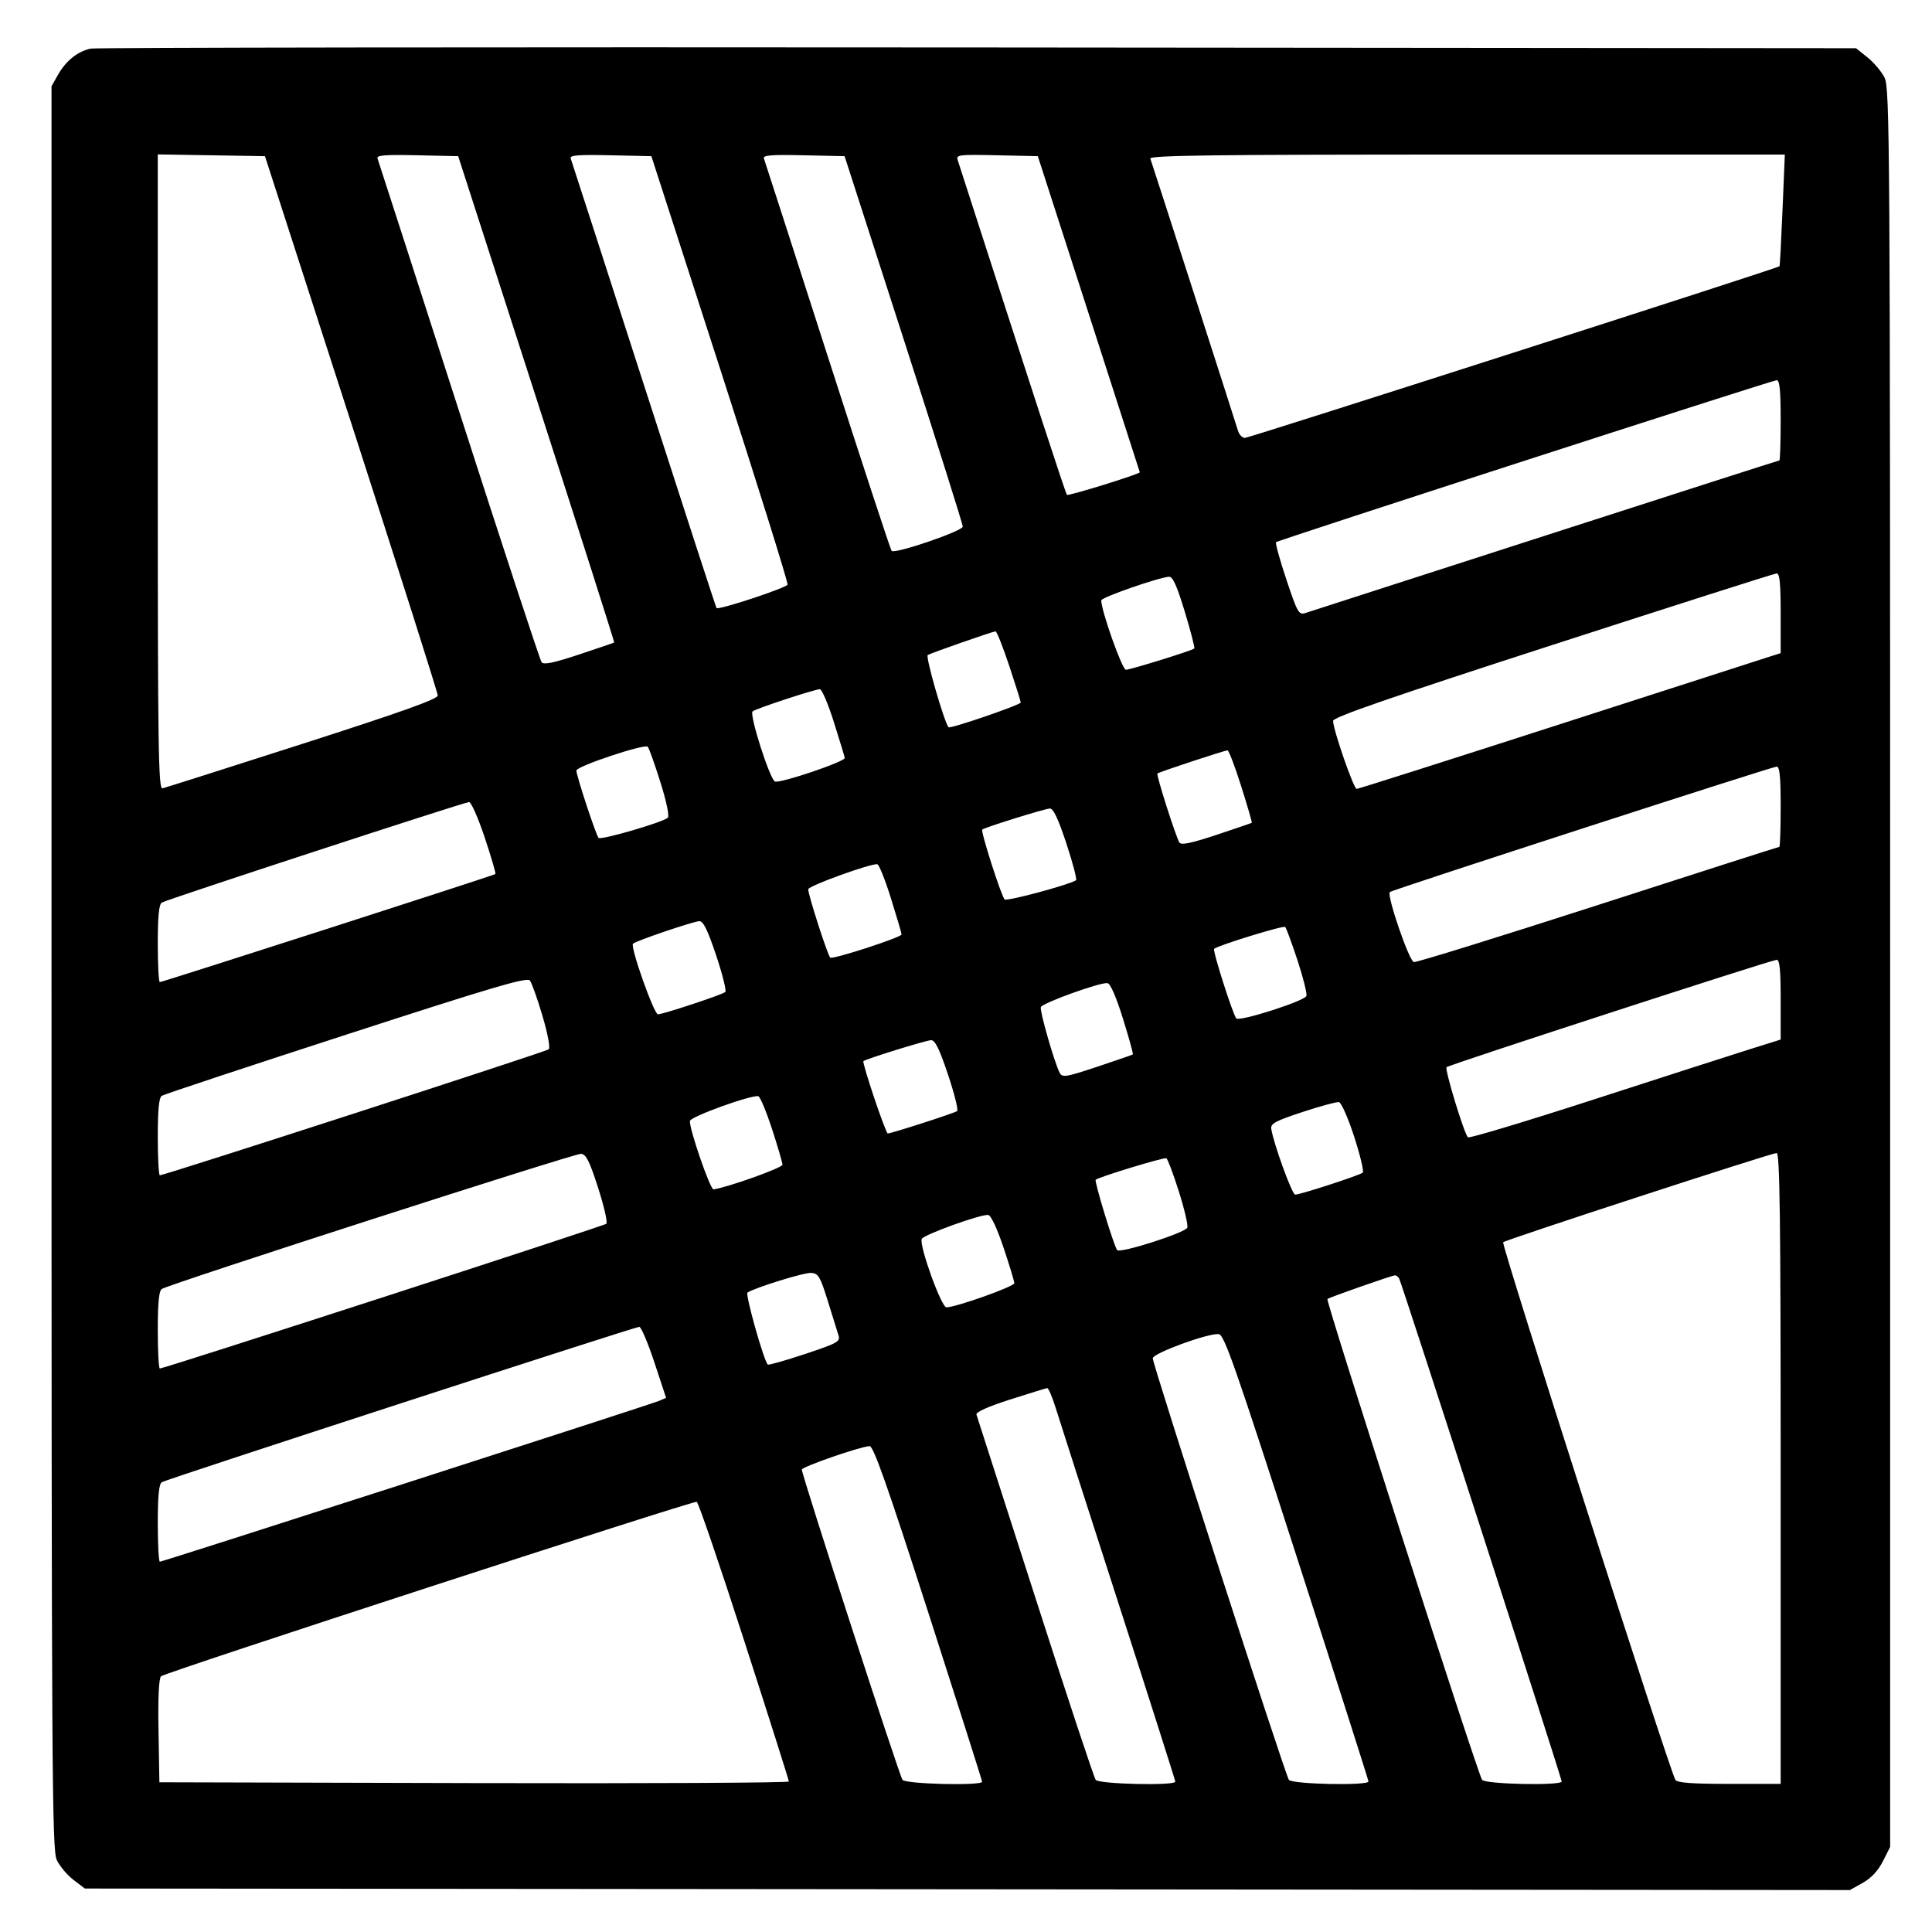
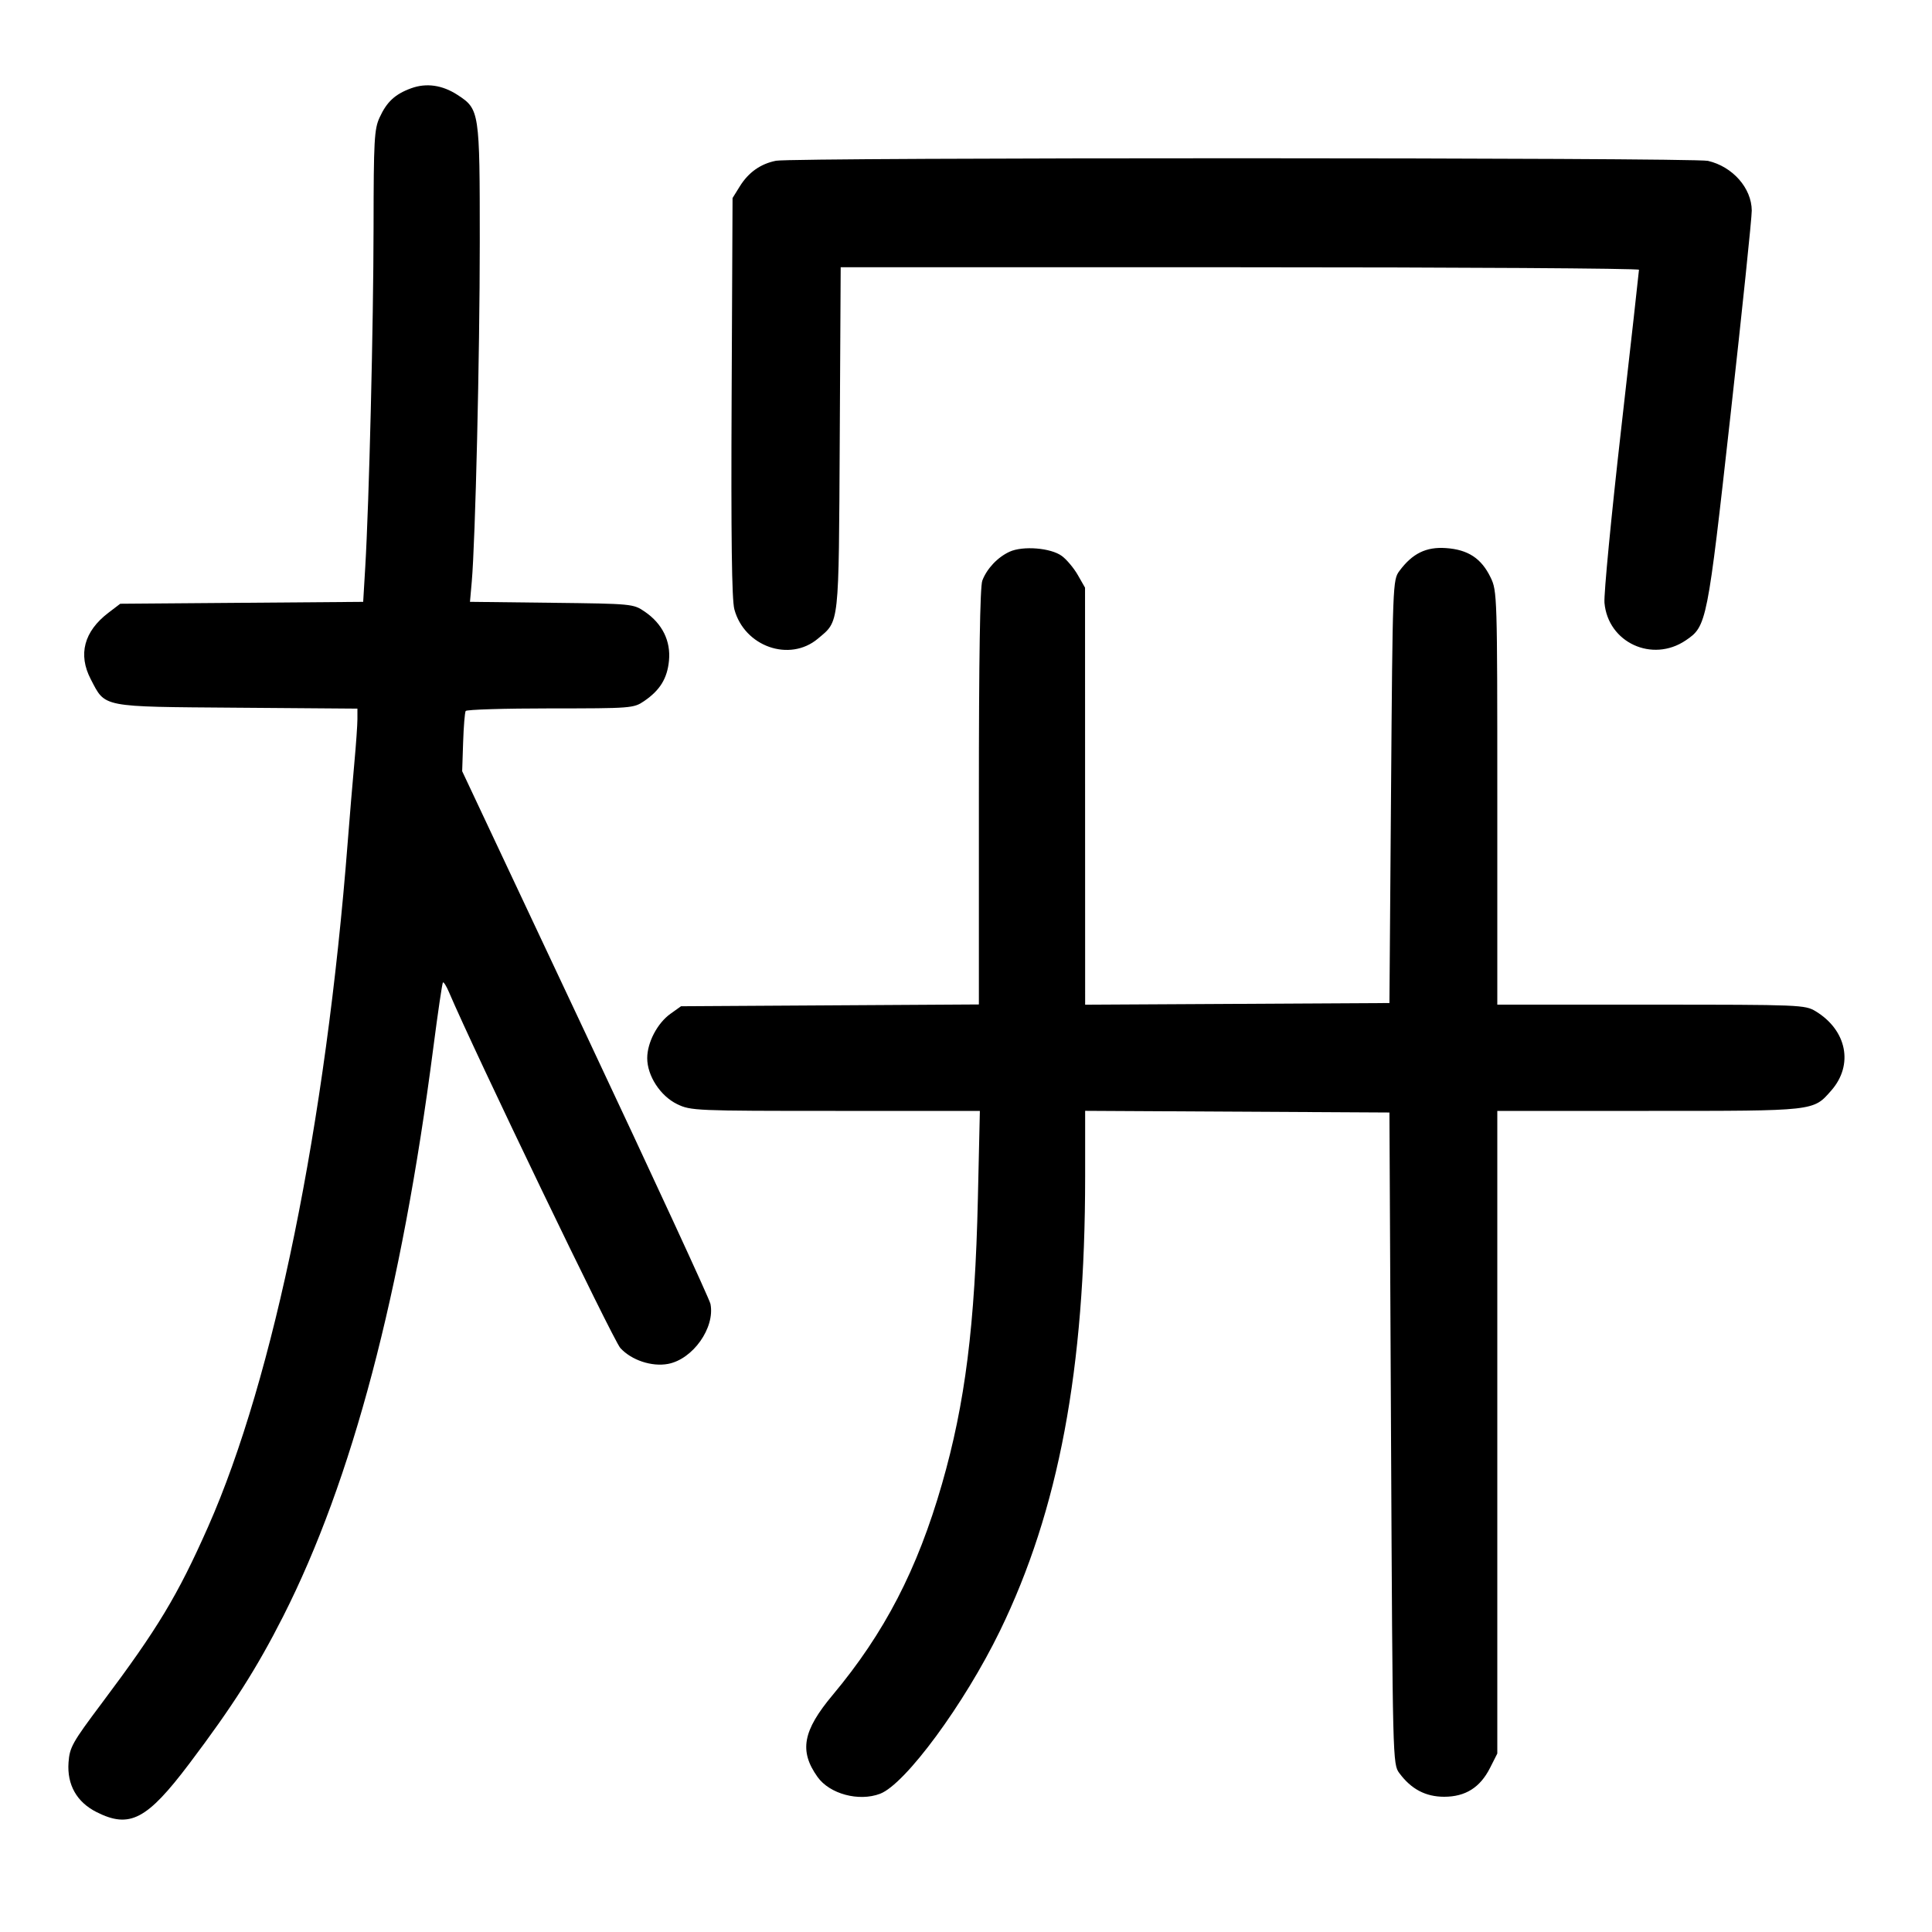
<svg xmlns="http://www.w3.org/2000/svg" width="1000" height="1000" viewBox="0 0 1000 1000" version="1.1" id="svg5">
-   <path d="M46.989 25.157 C 40.310 26.523,34.197 31.379,30.113 38.560 L 26.667 44.621 26.667 500.808 C 26.667 920.246,26.887 957.460,29.401 962.759 C 30.905 965.928,34.784 970.542,38.021 973.011 L 43.907 977.500 500.704 977.894 L 957.500 978.289 964.167 974.554 C 968.556 972.095,972.114 968.282,974.583 963.390 L 978.333 955.960 978.331 500.897 C 978.328 70.950,978.167 45.518,975.414 40.119 C 973.811 36.975,969.839 32.279,966.586 29.682 L 960.671 24.961 506.250 24.564 C 256.318 24.345,49.651 24.612,46.989 25.157 M181.859 219.167 C 206.453 295.250,226.582 358.625,226.591 360.000 C 226.602 361.829,207.802 368.541,156.574 385.000 C 118.056 397.375,85.445 407.742,84.104 408.039 C 81.978 408.509,81.667 387.576,81.667 244.249 L 81.667 79.919 109.405 80.376 L 137.143 80.833 181.859 219.167 M277.728 206.547 C 300.040 275.689,318.117 332.396,317.898 332.562 C 317.679 332.729,309.474 335.529,299.665 338.784 C 286.534 343.142,281.434 344.193,280.330 342.769 C 279.506 341.704,260.241 283.083,237.518 212.500 C 214.796 141.917,195.845 83.206,195.404 82.032 C 194.774 80.352,199.134 79.997,215.882 80.365 L 237.161 80.833 277.728 206.547 M372.709 190.833 C 392.266 251.333,407.986 301.628,407.641 302.599 C 407.037 304.302,371.955 315.880,370.879 314.732 C 370.587 314.421,353.665 262.417,333.274 199.167 C 312.883 135.917,295.840 83.206,295.401 82.032 C 294.774 80.352,299.134 79.997,315.878 80.365 L 337.151 80.833 372.709 190.833 M467.747 175.617 C 484.569 227.748,498.333 271.371,498.333 272.557 C 498.333 274.863,463.239 286.863,461.505 285.150 C 460.958 284.609,446.041 239.167,428.356 184.167 C 410.671 129.167,395.842 83.206,395.403 82.032 C 394.774 80.352,399.134 79.997,415.882 80.365 L 437.160 80.833 467.747 175.617 M563.548 162.500 C 578.054 207.417,589.940 244.292,589.961 244.446 C 590.086 245.344,552.968 256.857,552.252 256.141 C 551.550 255.439,536.468 209.227,495.701 82.866 C 494.811 80.110,496.254 79.932,515.959 80.366 L 537.175 80.833 563.548 162.500 M922.628 108.728 C 921.971 124.528,921.267 137.622,921.064 137.825 C 920.057 138.832,646.496 226.667,644.366 226.667 C 643.005 226.667,641.389 224.979,640.775 222.917 C 639.271 217.869,596.385 84.725,595.411 82.083 C 594.800 80.426,628.263 80.000,759.233 80.000 L 923.823 80.000 922.628 108.728 M921.667 217.500 C 921.667 228.958,921.365 238.333,920.996 238.333 C 920.627 238.333,866.065 255.850,799.746 277.258 C 733.427 298.667,677.550 316.695,675.575 317.321 C 672.260 318.370,671.510 317.035,665.819 299.957 C 662.428 289.782,660.020 281.092,660.466 280.645 C 661.518 279.593,916.839 196.977,919.583 196.800 C 921.146 196.700,921.667 201.873,921.667 217.500 M921.667 317.371 L 921.667 338.075 916.250 339.782 C 913.271 340.721,864.230 356.530,807.270 374.912 C 750.309 393.294,703.031 408.333,702.207 408.333 C 700.654 408.333,690.000 377.605,690.000 373.126 C 690.000 371.240,719.167 361.146,803.750 333.760 C 866.313 313.503,918.438 296.871,919.583 296.798 C 921.145 296.700,921.667 301.848,921.667 317.371 M613.267 316.695 C 616.328 326.795,618.532 335.336,618.166 335.676 C 617.006 336.754,585.059 346.667,582.745 346.667 C 580.850 346.667,570.000 316.095,570.000 310.757 C 570.000 309.224,599.561 298.919,605.101 298.520 C 607.010 298.383,609.185 303.223,613.267 316.695 M522.362 344.586 C 525.646 354.442,528.333 363.005,528.333 363.615 C 528.333 364.836,491.758 377.371,490.963 376.423 C 488.685 373.706,478.928 339.829,480.198 339.044 C 481.886 338.001,513.353 327.012,515.279 326.793 C 515.891 326.724,519.078 334.731,522.362 344.586 M431.609 373.750 C 434.573 383.146,437.111 391.490,437.249 392.292 C 437.573 394.174,403.892 405.571,401.133 404.512 C 398.505 403.504,387.752 369.885,389.526 368.223 C 390.966 366.874,421.385 356.841,424.360 356.734 C 425.384 356.697,428.646 364.354,431.609 373.750 M341.762 404.667 C 344.926 414.719,346.544 422.423,345.666 423.254 C 343.187 425.603,310.975 434.985,309.819 433.695 C 308.444 432.161,298.333 401.470,298.333 398.829 C 298.333 396.637,333.495 384.906,335.263 386.507 C 335.866 387.053,338.791 395.225,341.762 404.667 M642.441 406.944 C 645.683 417.180,648.147 425.699,647.917 425.876 C 647.688 426.053,639.446 428.871,629.603 432.138 C 616.606 436.452,611.370 437.543,610.480 436.123 C 608.601 433.126,598.375 401.069,599.075 400.370 C 599.806 399.638,633.631 388.469,635.358 388.389 C 636.013 388.358,639.200 396.708,642.441 406.944 M921.667 417.500 C 921.667 428.958,921.357 438.333,920.979 438.333 C 920.600 438.333,878.426 451.855,827.259 468.381 C 776.092 484.908,733.140 498.220,731.811 497.964 C 729.351 497.490,717.676 463.445,719.381 461.720 C 720.466 460.622,916.701 396.991,919.583 396.803 C 921.146 396.701,921.667 401.872,921.667 417.500 M250.868 433.438 C 254.247 443.579,256.747 452.116,256.423 452.408 C 255.655 453.100,84.100 508.333,82.719 508.333 C 82.140 508.333,81.667 499.378,81.667 488.432 C 81.667 474.391,82.277 468.133,83.741 467.182 C 86.082 465.660,239.760 415.381,242.779 415.149 C 243.849 415.067,247.489 423.297,250.868 433.438 M551.981 436.660 C 555.311 446.740,557.540 455.283,556.934 455.645 C 552.729 458.157,521.013 466.659,519.987 465.550 C 518.173 463.587,507.506 430.265,508.415 429.397 C 509.549 428.313,540.456 418.674,543.380 418.492 C 545.184 418.379,547.689 423.671,551.981 436.660 M461.204 465.129 C 464.190 474.683,466.641 483.025,466.650 483.666 C 466.671 485.142,431.316 496.647,429.744 495.675 C 428.539 494.930,418.333 463.286,418.333 460.295 C 418.333 458.543,451.264 446.637,454.136 447.351 C 455.037 447.575,458.217 455.575,461.204 465.129 M370.679 494.507 C 373.964 504.319,376.093 512.851,375.410 513.466 C 373.868 514.854,343.212 525.000,340.560 525.000 C 338.471 525.000,326.104 490.022,327.637 488.451 C 329.014 487.042,358.715 476.950,361.936 476.798 C 364.006 476.700,366.212 481.169,370.679 494.507 M671.616 497.140 C 674.566 506.109,676.619 514.387,676.178 515.536 C 675.172 518.157,641.546 528.917,639.911 527.141 C 638.163 525.241,627.523 491.905,628.415 491.119 C 630.468 489.309,664.308 478.891,665.209 479.792 C 665.783 480.365,668.666 488.171,671.616 497.140 M921.667 517.371 L 921.667 538.074 905.417 543.176 C 896.479 545.982,860.297 557.633,825.011 569.066 C 789.725 580.500,760.372 589.325,759.782 588.678 C 757.699 586.393,747.677 553.434,748.741 552.370 C 749.974 551.137,916.402 497.003,919.583 496.800 C 921.145 496.700,921.667 501.848,921.667 517.371 M280.784 525.812 C 283.528 535.105,284.880 542.373,284.006 543.136 C 282.605 544.359,85.118 608.333,82.744 608.333 C 82.152 608.333,81.667 599.378,81.667 588.432 C 81.667 574.360,82.276 568.135,83.746 567.182 C 84.890 566.440,127.828 552.203,179.163 535.543 C 255.640 510.724,272.821 505.663,274.278 507.527 C 275.256 508.778,278.183 517.006,280.784 525.812 M581.247 527.257 C 584.345 537.204,586.644 545.535,586.356 545.771 C 586.069 546.006,577.769 548.875,567.912 552.147 C 551.632 557.550,549.853 557.839,548.501 555.298 C 545.841 550.297,538.077 523.269,538.735 521.296 C 539.440 519.179,569.413 508.375,573.224 508.864 C 574.722 509.056,577.720 515.928,581.247 527.257 M490.679 556.174 C 493.964 565.986,496.093 574.494,495.410 575.082 C 494.247 576.081,461.429 586.667,459.495 586.667 C 458.411 586.667,446.083 550.009,446.911 549.247 C 448.143 548.112,479.296 538.464,481.936 538.400 C 483.990 538.351,486.248 542.941,490.679 556.174 M399.573 584.300 C 402.547 593.393,404.984 601.749,404.990 602.868 C 404.998 604.455,376.773 614.543,369.324 615.616 C 367.607 615.863,356.550 583.737,357.125 580.172 C 357.484 577.945,388.891 566.605,392.500 567.400 C 393.417 567.602,396.600 575.207,399.573 584.300 M700.908 588.299 C 704.021 597.905,706.028 606.293,705.367 606.938 C 704.006 608.268,673.103 618.333,670.382 618.333 C 668.775 618.333,659.222 592.055,658.004 584.286 C 657.579 581.577,660.120 580.208,674.167 575.577 C 683.333 572.555,691.827 570.252,693.041 570.458 C 694.255 570.664,697.795 578.693,700.908 588.299 M309.592 614.833 C 312.659 624.366,314.567 632.729,313.834 633.418 C 312.594 634.583,85.085 708.333,82.733 708.333 C 82.146 708.333,81.667 699.378,81.667 688.432 C 81.667 674.375,82.277 668.134,83.744 667.182 C 87.789 664.556,297.551 596.921,300.758 597.208 C 303.357 597.441,305.147 601.012,309.592 614.833 M921.667 760.000 L 921.667 923.333 895.098 923.333 C 875.674 923.333,868.167 922.773,867.182 921.250 C 864.307 916.809,776.936 644.100,778.031 642.988 C 779.305 641.694,916.219 597.022,919.583 596.802 C 921.237 596.695,921.667 630.372,921.667 760.000 M610.166 616.679 C 613.048 625.769,615.019 634.212,614.548 635.442 C 613.541 638.066,579.786 648.868,578.237 647.062 C 576.647 645.208,566.339 611.439,567.123 610.655 C 568.519 609.259,602.547 598.897,603.714 599.512 C 604.381 599.864,607.285 607.589,610.166 616.679 M519.435 645.769 C 522.496 654.901,525.000 663.179,525.000 664.165 C 525.000 665.915,494.771 676.667,489.852 676.667 C 487.252 676.667,475.816 645.051,477.063 641.310 C 477.769 639.194,507.727 628.370,511.518 628.862 C 512.917 629.043,516.125 635.895,519.435 645.769 M428.451 673.333 C 430.864 681.125,433.353 689.116,433.982 691.092 C 435.036 694.408,433.706 695.155,416.624 700.848 C 406.449 704.238,397.799 706.688,397.402 706.291 C 395.278 704.167,385.614 669.817,386.915 669.013 C 391.345 666.275,416.405 658.557,419.948 658.839 C 423.585 659.129,424.572 660.812,428.451 673.333 M724.163 661.661 C 725.370 663.614,808.302 920.243,808.321 922.083 C 808.344 924.346,768.908 923.549,767.127 921.250 C 764.920 918.401,686.097 673.348,687.073 672.371 C 687.863 671.582,719.858 660.360,721.985 660.126 C 722.618 660.057,723.599 660.748,724.163 661.661 M338.679 705.089 L 344.765 723.512 341.133 725.084 C 336.713 726.997,84.258 808.333,82.741 808.333 C 82.150 808.333,81.667 799.378,81.667 788.432 C 81.667 774.378,82.277 768.134,83.743 767.182 C 86.018 765.704,328.104 686.935,330.880 686.769 C 331.822 686.713,335.331 694.957,338.679 705.089 M671.199 805.833 C 691.607 869.083,708.312 921.396,708.319 922.083 C 708.345 924.347,668.908 923.549,667.132 921.250 C 665.231 918.789,596.667 706.470,596.667 703.045 C 596.667 700.471,625.174 690.020,630.796 690.533 C 633.640 690.792,639.174 706.585,671.199 805.833 M546.423 728.750 C 548.196 734.479,562.851 780.083,578.990 830.092 C 595.129 880.101,608.333 921.539,608.333 922.176 C 608.333 924.376,568.862 923.490,567.131 921.250 C 566.245 920.104,552.151 877.542,535.810 826.667 C 519.469 775.792,505.788 733.273,505.408 732.180 C 504.971 730.923,511.350 728.070,522.776 724.410 C 532.707 721.229,541.366 718.560,542.016 718.480 C 542.667 718.399,544.650 723.021,546.423 728.750 M480.504 834.721 C 495.810 882.234,508.333 921.609,508.333 922.221 C 508.333 924.391,468.840 923.460,467.132 921.250 C 465.497 919.134,414.976 763.427,415.029 760.670 C 415.058 759.206,444.928 748.838,450.087 748.502 C 452.068 748.373,459.202 768.597,480.504 834.721 M385.197 849.238 C 397.903 888.615,408.307 921.400,408.316 922.092 C 408.326 922.784,335.021 923.159,245.417 922.925 L 82.500 922.500 82.040 895.960 C 81.741 878.773,82.206 868.794,83.358 867.642 C 85.278 865.722,358.205 776.833,360.631 777.338 C 361.436 777.506,372.491 809.861,385.197 849.238 " stroke="none" fill-rule="evenodd" fill="#000000" />
+   <path d="M212.806 45.694 C 204.473 48.737,200.208 52.689,196.468 60.833 C 193.718 66.823,193.401 72.581,193.354 117.500 C 193.301 167.703,191.034 260.368,189.044 293.676 L 187.979 311.518 125.107 312.009 L 62.235 312.500 56.083 317.194 C 43.478 326.813,40.309 338.776,46.976 351.569 C 54.664 366.322,51.825 365.769,122.620 366.308 L 185.000 366.783 185.005 372.141 C 185.007 375.089,184.285 385.375,183.400 395.000 C 182.514 404.625,180.976 423.000,179.980 435.833 C 168.675 581.591,141.814 713.287,107.678 790.331 C 91.914 825.911,81.637 842.967,52.781 881.439 C 37.410 901.933,36.028 904.395,35.468 912.272 C 34.651 923.780,39.717 932.755,49.943 937.917 C 67.115 946.584,76.051 941.920,98.006 912.832 C 120.400 883.163,132.943 863.480,146.542 836.667 C 182.183 766.393,207.849 669.242,224.252 542.524 C 226.624 524.203,228.877 508.901,229.260 508.518 C 229.643 508.135,231.043 510.374,232.372 513.494 C 245.641 544.651,317.403 693.689,321.079 697.726 C 326.813 704.021,337.355 707.534,345.772 705.955 C 358.652 703.539,370.192 687.210,367.728 674.889 C 367.233 672.415,338.116 609.366,303.023 534.779 L 239.218 399.167 239.711 384.260 C 239.981 376.062,240.576 368.749,241.033 368.010 C 241.490 367.271,261.208 366.667,284.852 366.667 C 326.689 366.667,327.988 366.566,333.350 362.917 C 341.604 357.299,345.376 351.174,346.263 341.951 C 347.240 331.785,342.831 322.839,333.788 316.638 C 327.807 312.537,327.379 312.496,285.505 312.003 L 243.257 311.506 244.173 301.170 C 246.053 279.940,248.325 183.790,248.329 125.252 C 248.334 57.487,248.191 56.543,236.823 49.130 C 228.963 44.004,220.678 42.819,212.806 45.694 M401.667 83.203 C 393.691 84.779,387.443 89.191,382.946 96.422 L 379.167 102.500 378.690 205.431 C 378.352 278.220,378.765 310.415,380.100 315.371 C 385.298 334.674,408.694 342.896,423.344 330.568 C 434.547 321.142,434.116 325.085,434.652 227.083 L 435.137 138.333 641.735 138.333 C 755.364 138.333,848.333 138.916,848.333 139.628 C 848.333 140.340,844.159 177.653,839.057 222.545 C 833.955 267.437,830.092 307.698,830.472 312.013 C 832.286 332.583,855.216 343.179,872.542 331.453 C 883.422 324.090,883.685 322.767,895.696 215.000 C 901.775 160.458,906.730 112.757,906.708 108.996 C 906.638 97.368,896.825 86.228,884.038 83.262 C 876.450 81.503,410.562 81.445,401.667 83.203 M522.500 285.594 C 516.326 288.452,510.791 294.332,508.444 300.525 C 507.252 303.672,506.667 340.573,506.667 412.561 L 506.667 519.904 429.583 520.369 L 352.500 520.833 347.046 524.724 C 340.254 529.568,335.000 539.591,335.000 547.704 C 335.000 556.841,341.811 567.299,350.503 571.507 C 357.500 574.894,359.984 575.000,432.448 575.000 L 507.177 575.000 506.149 620.417 C 504.665 685.970,499.580 726.365,487.547 768.172 C 474.800 812.456,457.799 845.271,431.000 877.315 C 415.496 895.852,413.567 906.285,423.153 919.747 C 429.429 928.560,444.550 932.623,455.534 928.447 C 468.615 923.474,499.165 881.962,517.557 844.167 C 547.981 781.649,561.667 708.689,561.667 609.018 L 561.667 574.967 640.417 575.400 L 719.167 575.833 720.000 744.462 C 720.829 912.304,720.850 913.112,724.320 917.795 C 730.451 926.069,737.917 930.000,747.500 930.000 C 758.506 930.000,766.118 925.208,771.250 915.050 L 775.000 907.627 775.000 741.314 L 775.000 575.000 853.387 575.000 C 939.916 575.000,938.455 575.163,947.860 564.451 C 959.480 551.217,955.974 533.307,939.839 523.470 C 934.308 520.099,932.184 520.012,854.583 520.006 L 775.000 520.000 775.000 413.026 C 775.000 307.992,774.937 305.922,771.524 298.871 C 766.749 289.009,759.874 284.486,748.442 283.687 C 738.154 282.968,731.049 286.458,724.320 295.538 C 720.886 300.171,720.821 301.907,720.000 409.705 L 719.167 519.167 640.417 519.600 L 561.667 520.033 561.639 412.100 L 561.612 304.167 557.889 297.657 C 555.842 294.076,552.135 289.640,549.652 287.800 C 543.949 283.570,529.420 282.390,522.500 285.594 " stroke="none" fill-rule="evenodd" fill="black" />
</svg>
